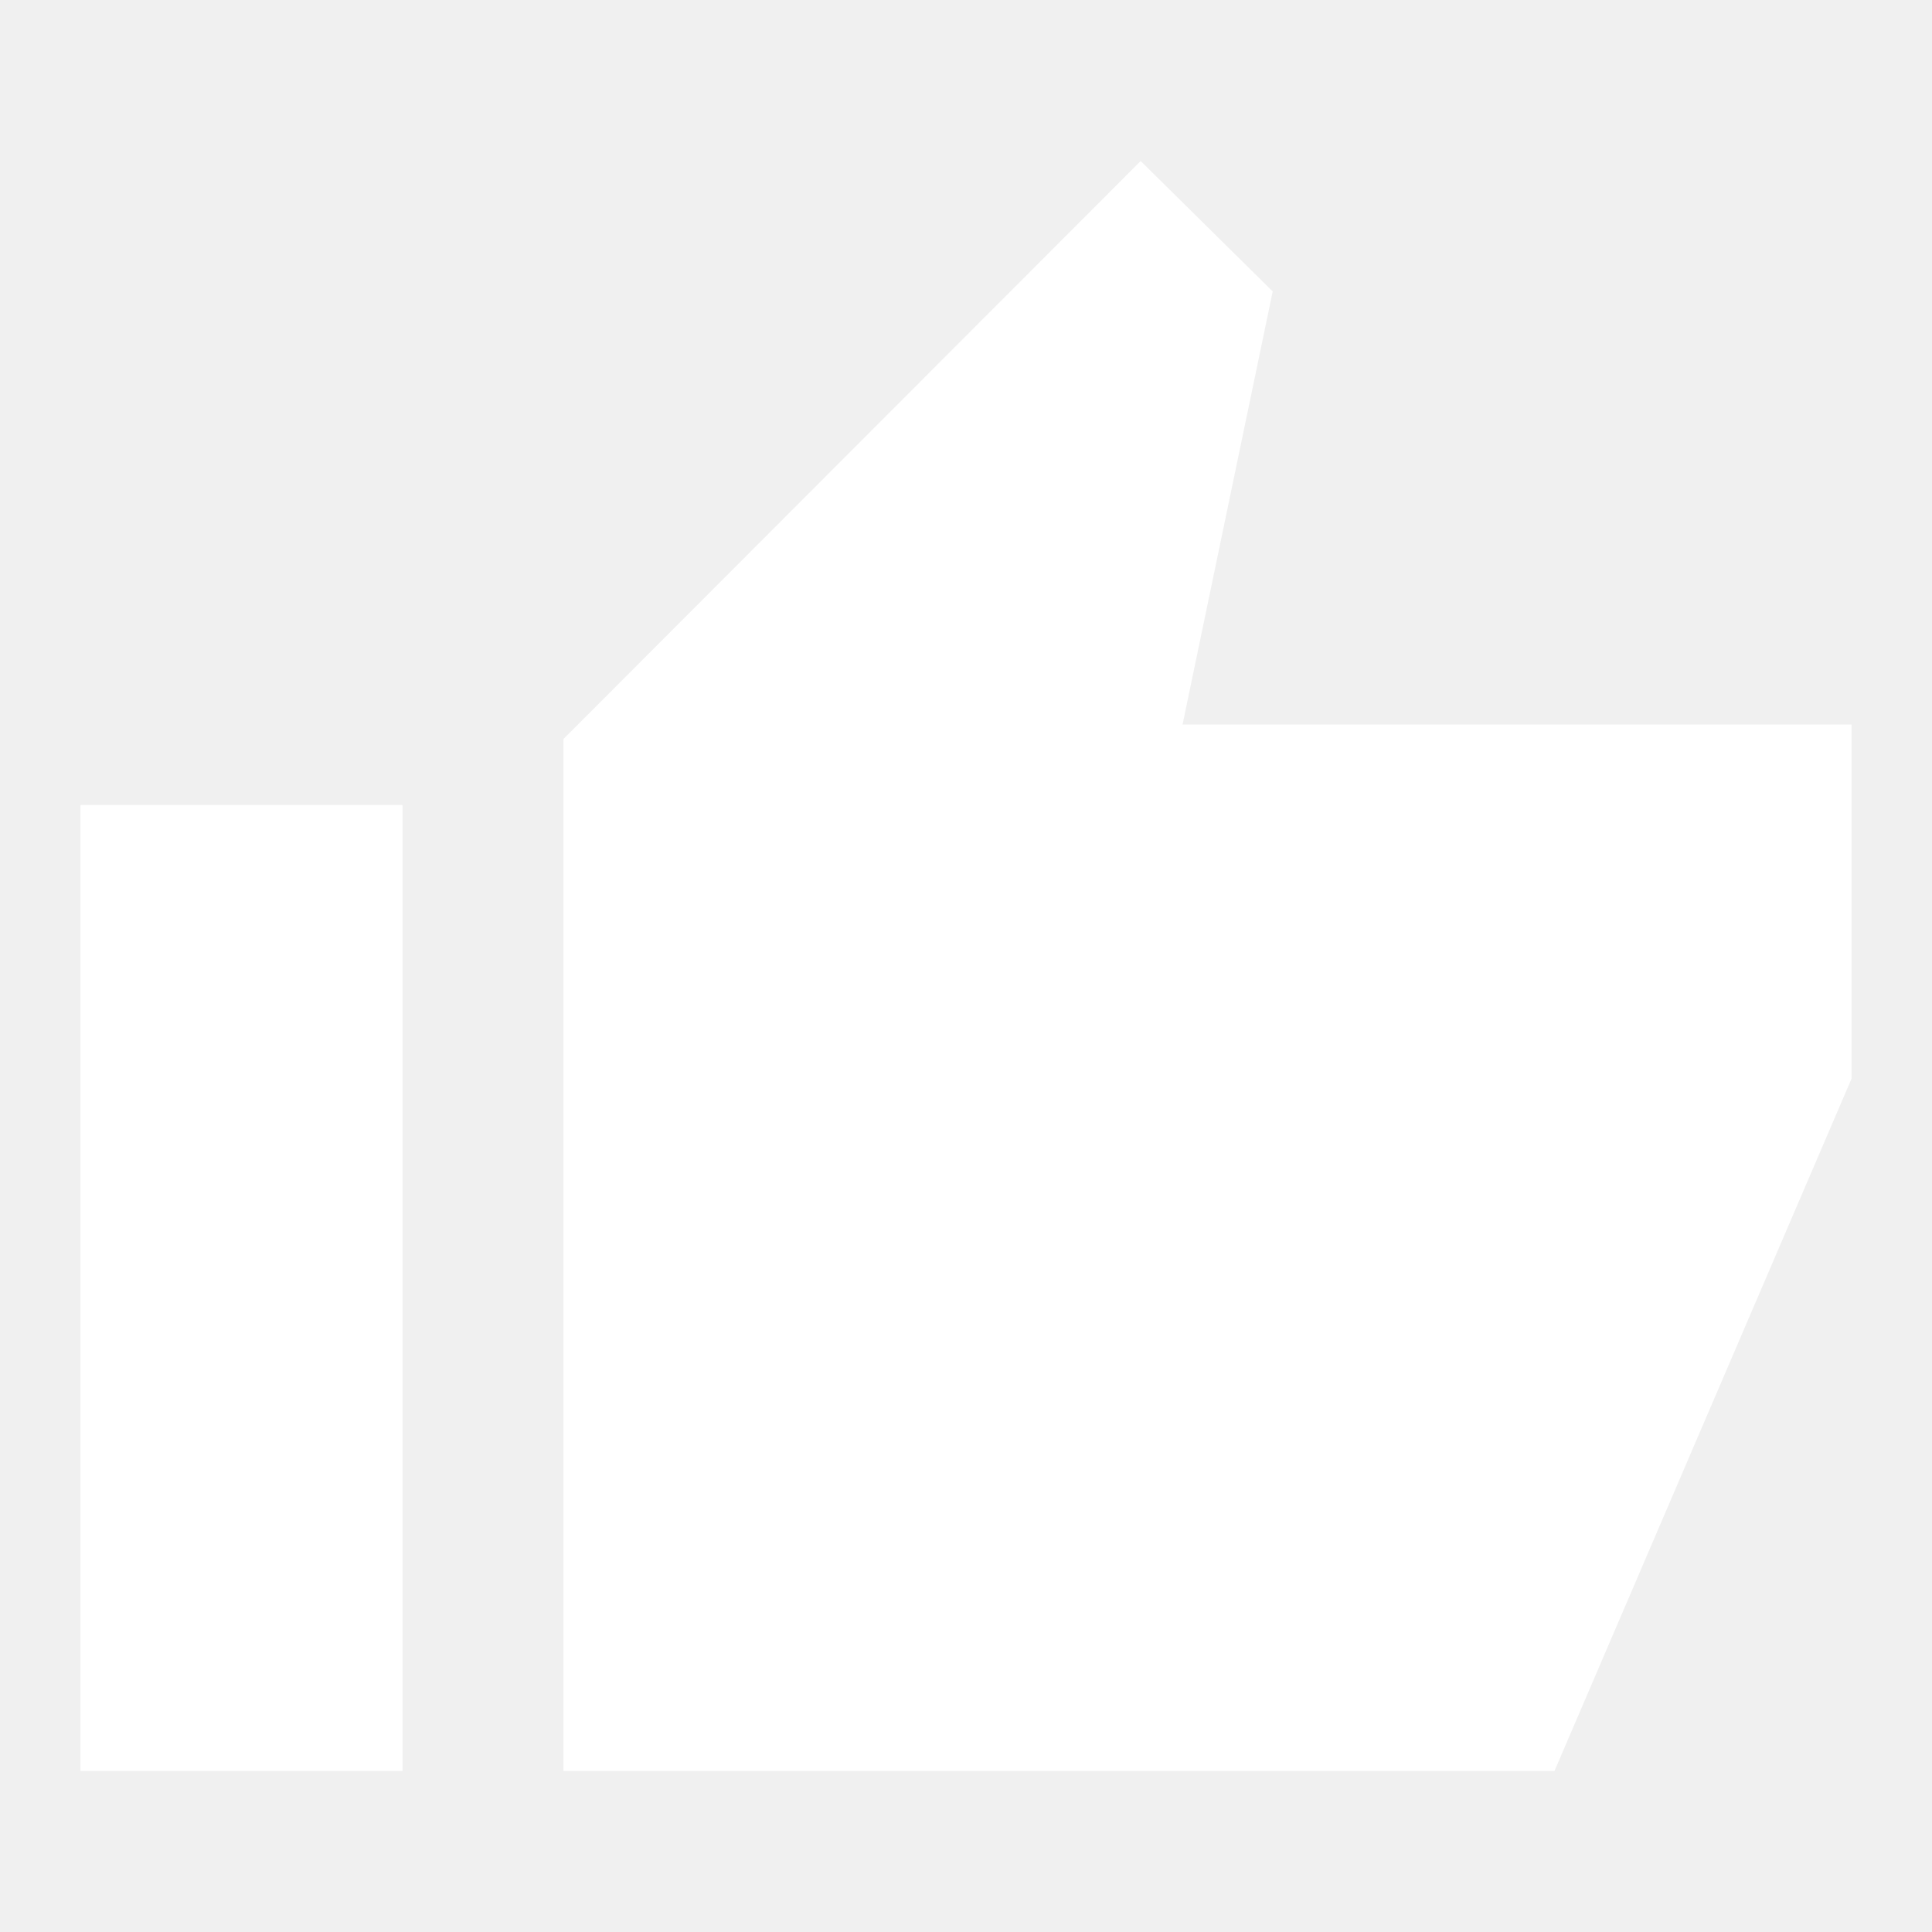
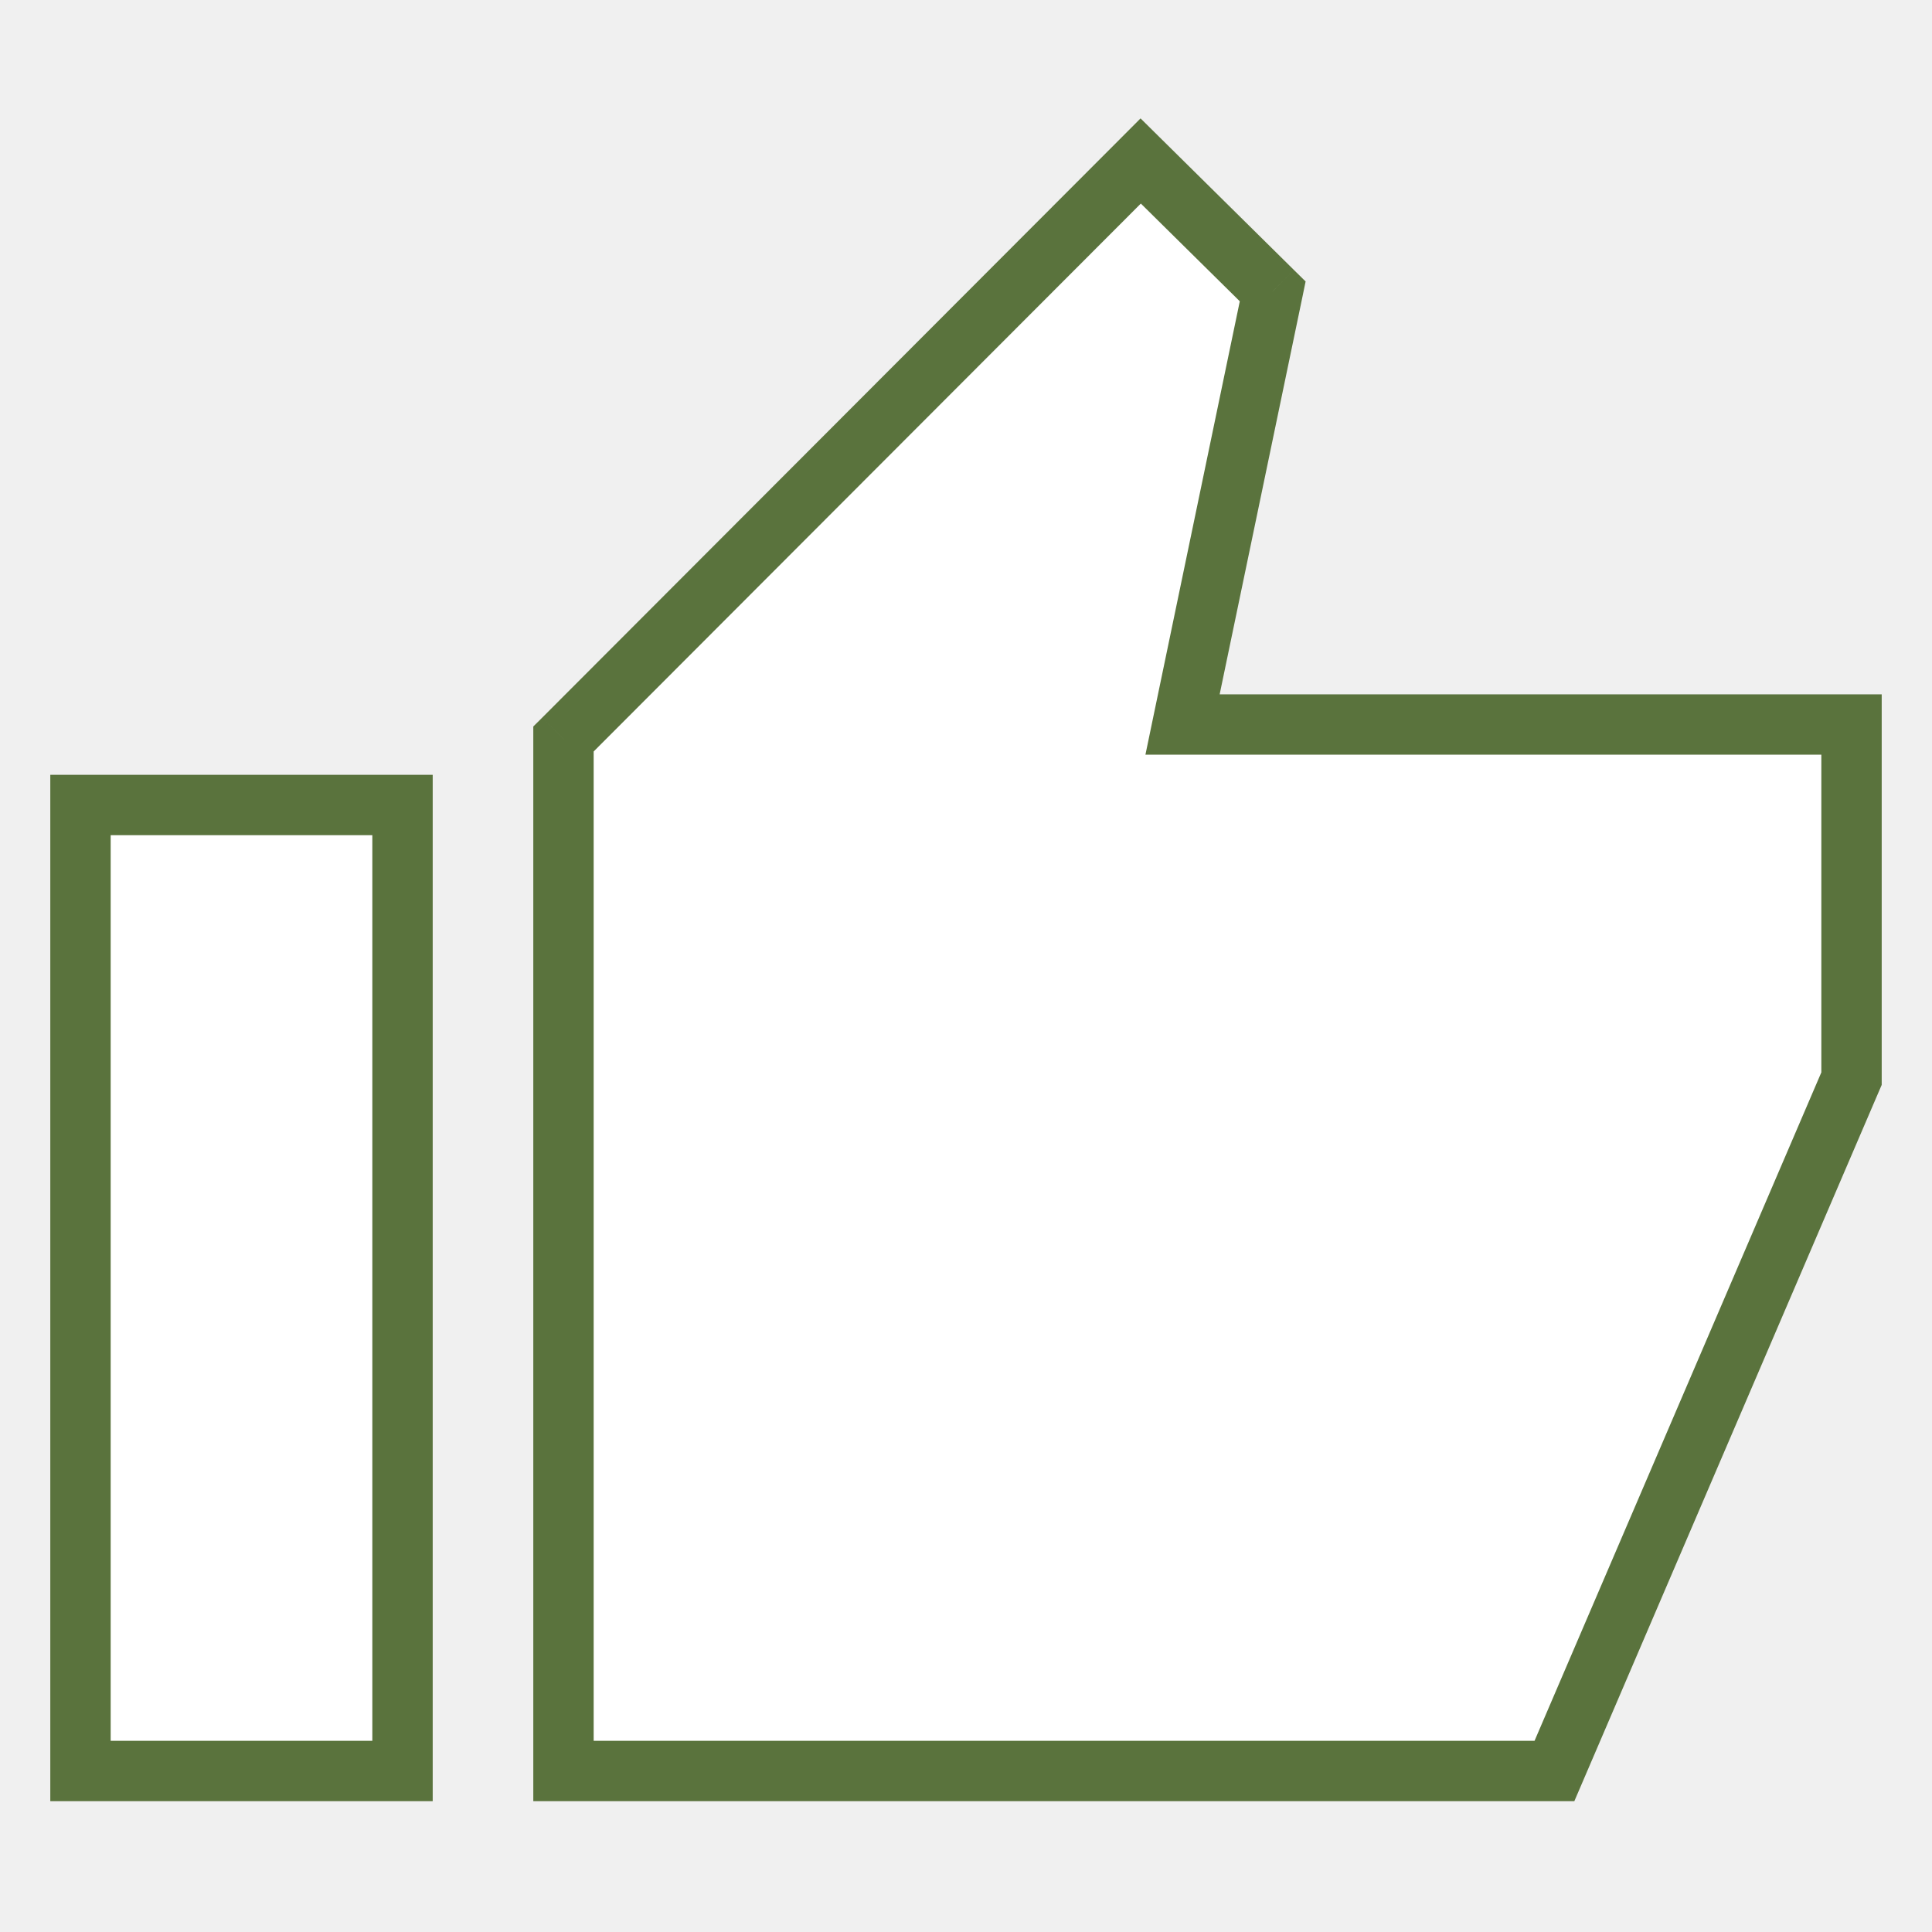
<svg xmlns="http://www.w3.org/2000/svg" width="32" height="32" viewBox="0 0 32 32" fill="none">
-   <path fill-rule="evenodd" clip-rule="evenodd" d="M9.333 12.24L18.893 2.667L21.08 4.827L19.587 12H30.667V17.867L25.747 29.333H9.333V12.24ZM6.667 13.333H1.333V29.333H6.667V13.333Z" fill="#ffffff" />
+   <path fill-rule="evenodd" clip-rule="evenodd" d="M9.333 12.24L18.893 2.667L21.08 4.827L19.587 12H30.667V17.867L25.747 29.333H9.333V12.24ZM6.667 13.333H1.333V29.333H6.667V13.333Z" fill="white" />
+   <path d="M18.893 2.667L19.245 2.311L18.891 1.961L18.54 2.313L18.893 2.667ZM9.333 12.24L8.98 11.887L8.833 12.033V12.24H9.333ZM21.08 4.827L21.57 4.929L21.625 4.662L21.431 4.471L21.08 4.827ZM19.587 12L19.097 11.898L18.972 12.5H19.587V12ZM30.667 12H31.167V11.5H30.667V12ZM30.667 17.867L31.126 18.064L31.167 17.969V17.867H30.667ZM25.747 29.333V29.833H26.076L26.206 29.53L25.747 29.333ZM9.333 29.333H8.833V29.833H9.333V29.333ZM1.333 13.333V12.833H0.833V13.333H1.333ZM6.667 13.333H7.167V12.833H6.667V13.333ZM1.333 29.333H0.833V29.833H1.333V29.333ZM6.667 29.333V29.833H7.167V29.333H6.667ZM18.54 2.313L8.98 11.887L9.687 12.593L19.247 3.02L18.54 2.313ZM21.431 4.471L19.245 2.311L18.542 3.022L20.729 5.182L21.431 4.471ZM20.076 12.102L21.57 4.929L20.59 4.725L19.097 11.898L20.076 12.102ZM30.667 11.5H19.587V12.5H30.667V11.5ZM31.167 17.867V12H30.167V17.867H31.167ZM26.206 29.53L31.126 18.064L30.207 17.669L25.287 29.136L26.206 29.53ZM9.333 29.833H25.747V28.833H9.333V29.833ZM8.833 12.24V29.333H9.833V12.24H8.833ZM1.333 13.833H6.667V12.833H1.333V13.833ZM1.833 29.333V13.333H0.833V29.333H1.833ZM6.667 28.833H1.333V29.833H6.667V28.833ZM6.167 13.333V29.333H7.167V13.333H6.167Z" fill="#5A733D" />
</svg>
